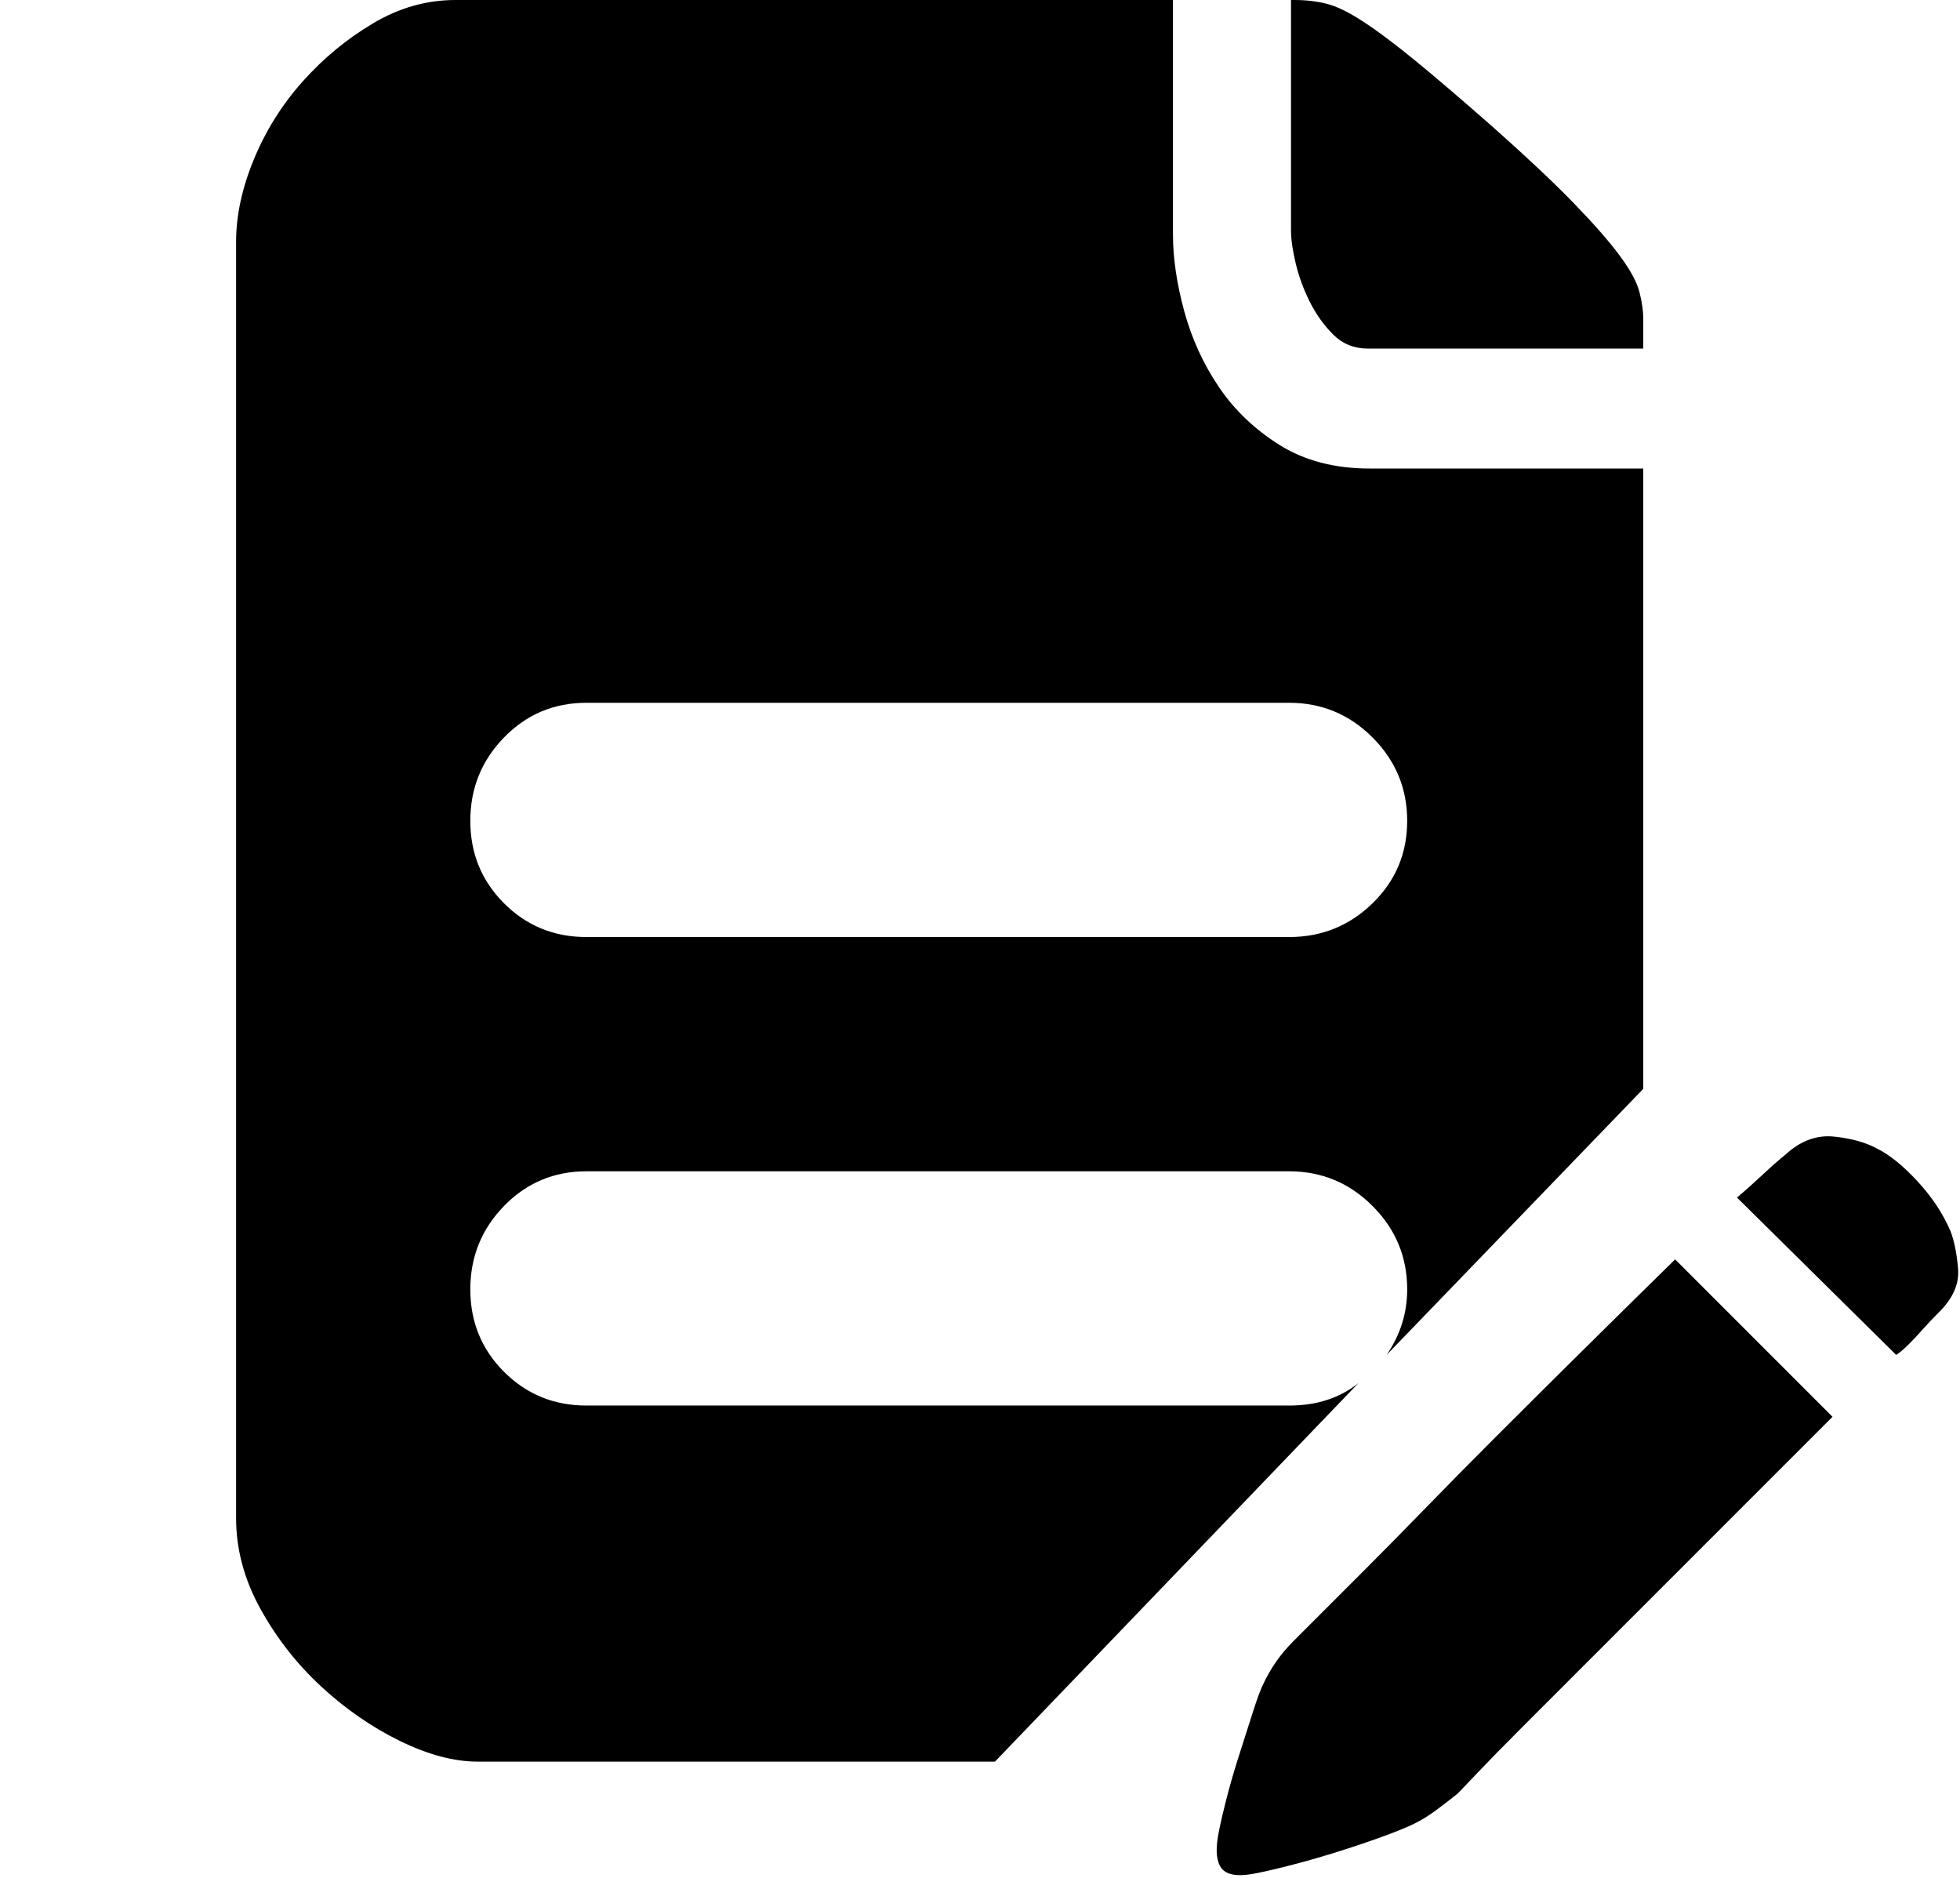
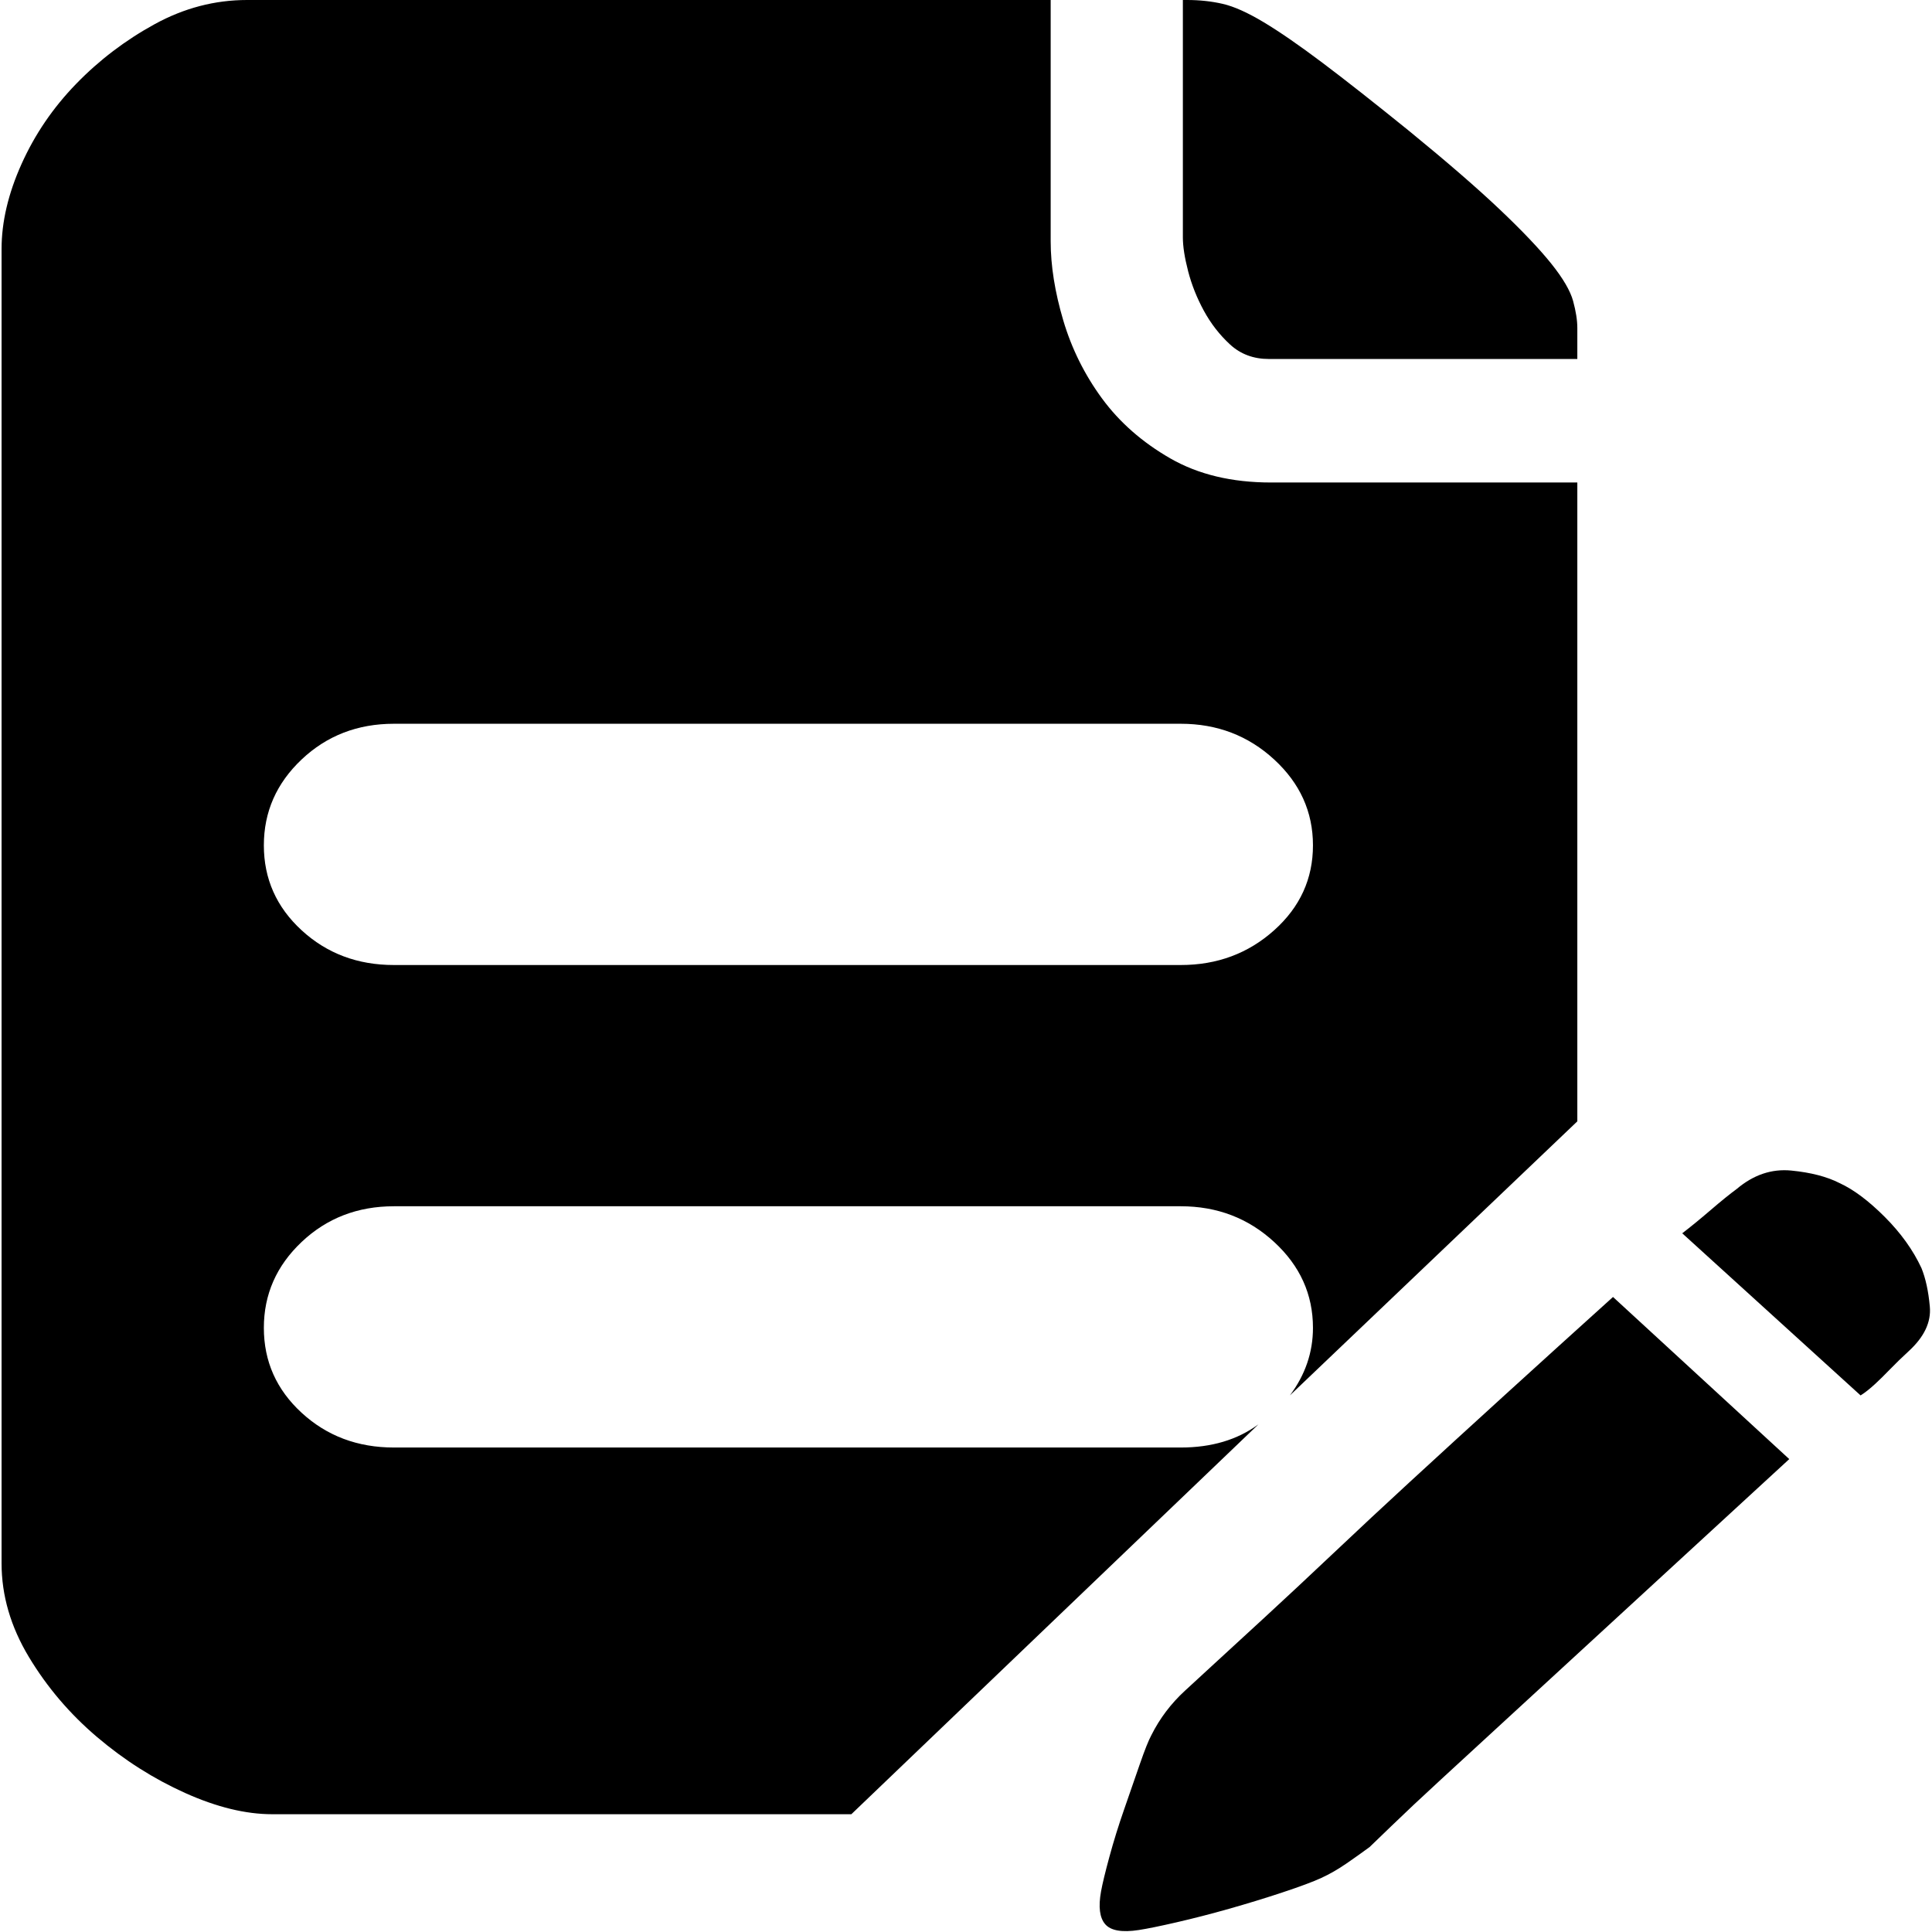
- <svg xmlns="http://www.w3.org/2000/svg" t="1506330387278" class="icon" style="" viewBox="0 0 1069 1024" version="1.1" p-id="1447" width="66.812" height="64">
-   <defs>
-     <style type="text/css" />
-   </defs>
-   <path d="M746.028 190.084q-11.242 0-18.906-7.665t-12.774-17.884-7.665-20.95-2.555-17.884l0-125.701 2.044 0q9.198 0 17.373 2.044t19.928 9.709 28.615 21.461 42.411 36.279q27.593 24.527 43.944 41.389t25.038 28.615 10.731 19.928 2.044 14.307l0 16.351-150.228 0zM1063.856 671.425q3.066 8.176 4.088 20.439t-10.22 23.505q-5.11 5.11-9.198 9.709t-7.154 7.665q-4.088 4.088-7.154 6.132l-86.866-85.844q6.132-5.11 13.796-12.263t12.774-11.242q12.263-11.242 26.571-9.709t23.505 6.643q10.22 5.11 21.972 17.884t17.884 27.082zM703.106 766.467q22.483 0 37.812-12.263l-198.259 206.435-282.06 0q-19.417 0-42.411-11.242t-42.922-29.637-33.214-42.411-13.285-49.565l0-695.952q0-21.461 9.709-44.966t26.571-42.411 38.323-31.681 44.966-12.774l391.409 0 0 127.745q0 19.417 6.132 41.9t18.906 41.389 33.214 31.681 49.054 12.774l149.206 0 0 338.267-140.008 145.118q11.242-16.351 11.242-35.768 0-26.571-18.906-45.477t-45.477-18.906l-383.234 0q-26.571 0-44.966 18.906t-18.395 45.477 18.395 44.966 44.966 18.395l383.234 0zM319.872 383.234q-26.571 0-44.966 18.906t-18.395 45.477 18.395 44.966 44.966 18.395l383.234 0q26.571 0 45.477-18.395t18.906-44.966-18.906-45.477-45.477-18.906l-383.234 0zM705.15 895.234l13.285-13.285 25.549-25.549q15.329-15.329 33.725-34.236t36.79-37.301q43.944-43.944 99.13-98.108l85.844 85.844-99.13 99.13-36.79 36.79-33.725 33.725q-14.307 14.307-24.016 24.527t-10.731 11.242q-5.11 4.088-11.242 8.687t-12.263 7.665-18.906 7.665-26.06 8.687-25.549 7.154-18.395 4.088q-12.263 2.044-16.351-3.066t-2.044-17.373q1.022-6.132 4.088-18.395t7.154-25.038 7.665-24.016 5.621-15.329q6.132-13.285 16.351-23.505z" p-id="1448" />
+ <svg xmlns="http://www.w3.org/2000/svg" width="128px" height="128px" viewBox="0 0 128 128" version="1.1">
+   <defs />
+   <g id="Page-1" stroke="none" stroke-width="1" fill="none" fill-rule="evenodd">
+     <g id="form" fill="#000000">
+       <path d="M84.068,23.784 C83.048,23.784 82.191,23.464 81.496,22.825 C80.801,22.185 80.222,21.439 79.758,20.587 C79.295,19.735 78.947,18.861 78.716,17.966 C78.484,17.071 78.368,16.325 78.368,15.728 L78.368,-2.50244377e-07 L78.646,-2.50244377e-07 C79.48,-2.50244377e-07 80.268,0.085 81.009,0.256 C81.751,0.426 82.654,0.831 83.72,1.47 C84.786,2.11 86.083,3.005 87.612,4.156 C89.142,5.307 91.065,6.82 93.381,8.695 C95.884,10.741 97.876,12.467 99.359,13.874 C100.842,15.28 101.977,16.474 102.765,17.454 C103.552,18.435 104.039,19.266 104.224,19.948 C104.41,20.63 104.502,21.226 104.502,21.738 L104.502,23.784 L84.068,23.784 L84.068,23.784 Z M127.3,84.01 C127.578,84.692 127.764,85.545 127.856,86.568 C127.949,87.591 127.486,88.571 126.466,89.509 C126.003,89.935 125.586,90.34 125.215,90.723 C124.844,91.107 124.52,91.427 124.242,91.682 C123.871,92.023 123.547,92.279 123.269,92.45 L111.453,81.709 C112.009,81.282 112.635,80.771 113.33,80.174 C114.025,79.577 114.604,79.109 115.067,78.768 C116.179,77.83 117.384,77.425 118.682,77.553 C119.979,77.681 121.045,77.958 121.879,78.384 C122.806,78.81 123.802,79.556 124.868,80.622 C125.933,81.687 126.744,82.817 127.3,84.01 L127.3,84.01 Z M78.229,95.902 C80.268,95.902 81.982,95.391 83.373,94.368 L56.404,120.197 L18.037,120.197 C16.276,120.197 14.353,119.728 12.268,118.791 C10.183,117.853 8.236,116.617 6.429,115.082 C4.622,113.548 3.116,111.779 1.911,109.776 C0.707,107.773 0.104,105.705 0.104,103.574 L0.104,16.495 C0.104,14.705 0.544,12.83 1.425,10.869 C2.305,8.908 3.51,7.139 5.039,5.562 C6.568,3.985 8.306,2.664 10.252,1.598 C12.198,0.533 14.237,-1.25122186e-07 16.369,-1.25122185e-07 L69.61,-1.25122185e-07 L69.61,15.984 C69.61,17.603 69.888,19.351 70.444,21.226 C71,23.102 71.858,24.828 73.016,26.405 C74.175,27.982 75.681,29.303 77.534,30.369 C79.387,31.435 81.612,31.967 84.207,31.967 L104.502,31.967 L104.502,74.292 L85.458,92.45 C86.477,91.086 86.987,89.594 86.987,87.974 C86.987,85.758 86.13,83.861 84.415,82.284 C82.701,80.707 80.639,79.918 78.229,79.918 L26.1,79.918 C23.69,79.918 21.651,80.707 19.983,82.284 C18.315,83.861 17.481,85.758 17.481,87.974 C17.481,90.191 18.315,92.066 19.983,93.6 C21.651,95.135 23.69,95.902 26.1,95.902 L78.229,95.902 L78.229,95.902 Z M26.1,47.951 C23.69,47.951 21.651,48.74 19.983,50.317 C18.315,51.894 17.481,53.79 17.481,56.007 C17.481,58.223 18.315,60.099 19.983,61.633 C21.651,63.167 23.69,63.935 26.1,63.935 L78.229,63.935 C80.639,63.935 82.701,63.167 84.415,61.633 C86.13,60.099 86.987,58.223 86.987,56.007 C86.987,53.79 86.13,51.894 84.415,50.317 C82.701,48.74 80.639,47.951 78.229,47.951 L26.1,47.951 L26.1,47.951 Z M78.507,112.014 L80.314,110.351 L83.79,107.155 C85.18,105.876 86.709,104.448 88.377,102.871 C90.045,101.294 91.713,99.738 93.381,98.204 C97.366,94.538 101.861,90.446 106.866,85.928 L118.543,96.669 L105.058,109.073 L100.054,113.676 L95.467,117.896 C94.169,119.089 93.08,120.112 92.2,120.964 C91.319,121.817 90.833,122.286 90.74,122.371 C90.277,122.712 89.767,123.074 89.211,123.458 C88.655,123.841 88.099,124.161 87.543,124.417 C86.987,124.673 86.13,124.992 84.971,125.376 C83.813,125.76 82.631,126.122 81.426,126.463 C80.222,126.804 79.063,127.102 77.951,127.358 C76.839,127.614 76.005,127.784 75.449,127.869 C74.337,128.04 73.595,127.912 73.225,127.486 C72.854,127.06 72.761,126.335 72.947,125.312 C73.039,124.801 73.225,124.033 73.503,123.01 C73.781,121.987 74.105,120.943 74.476,119.878 C74.846,118.812 75.194,117.81 75.518,116.873 C75.843,115.935 76.098,115.296 76.283,114.955 C76.839,113.846 77.58,112.866 78.507,112.014 L78.507,112.014 Z" id="Shape" />
+     </g>
+   </g>
</svg>
